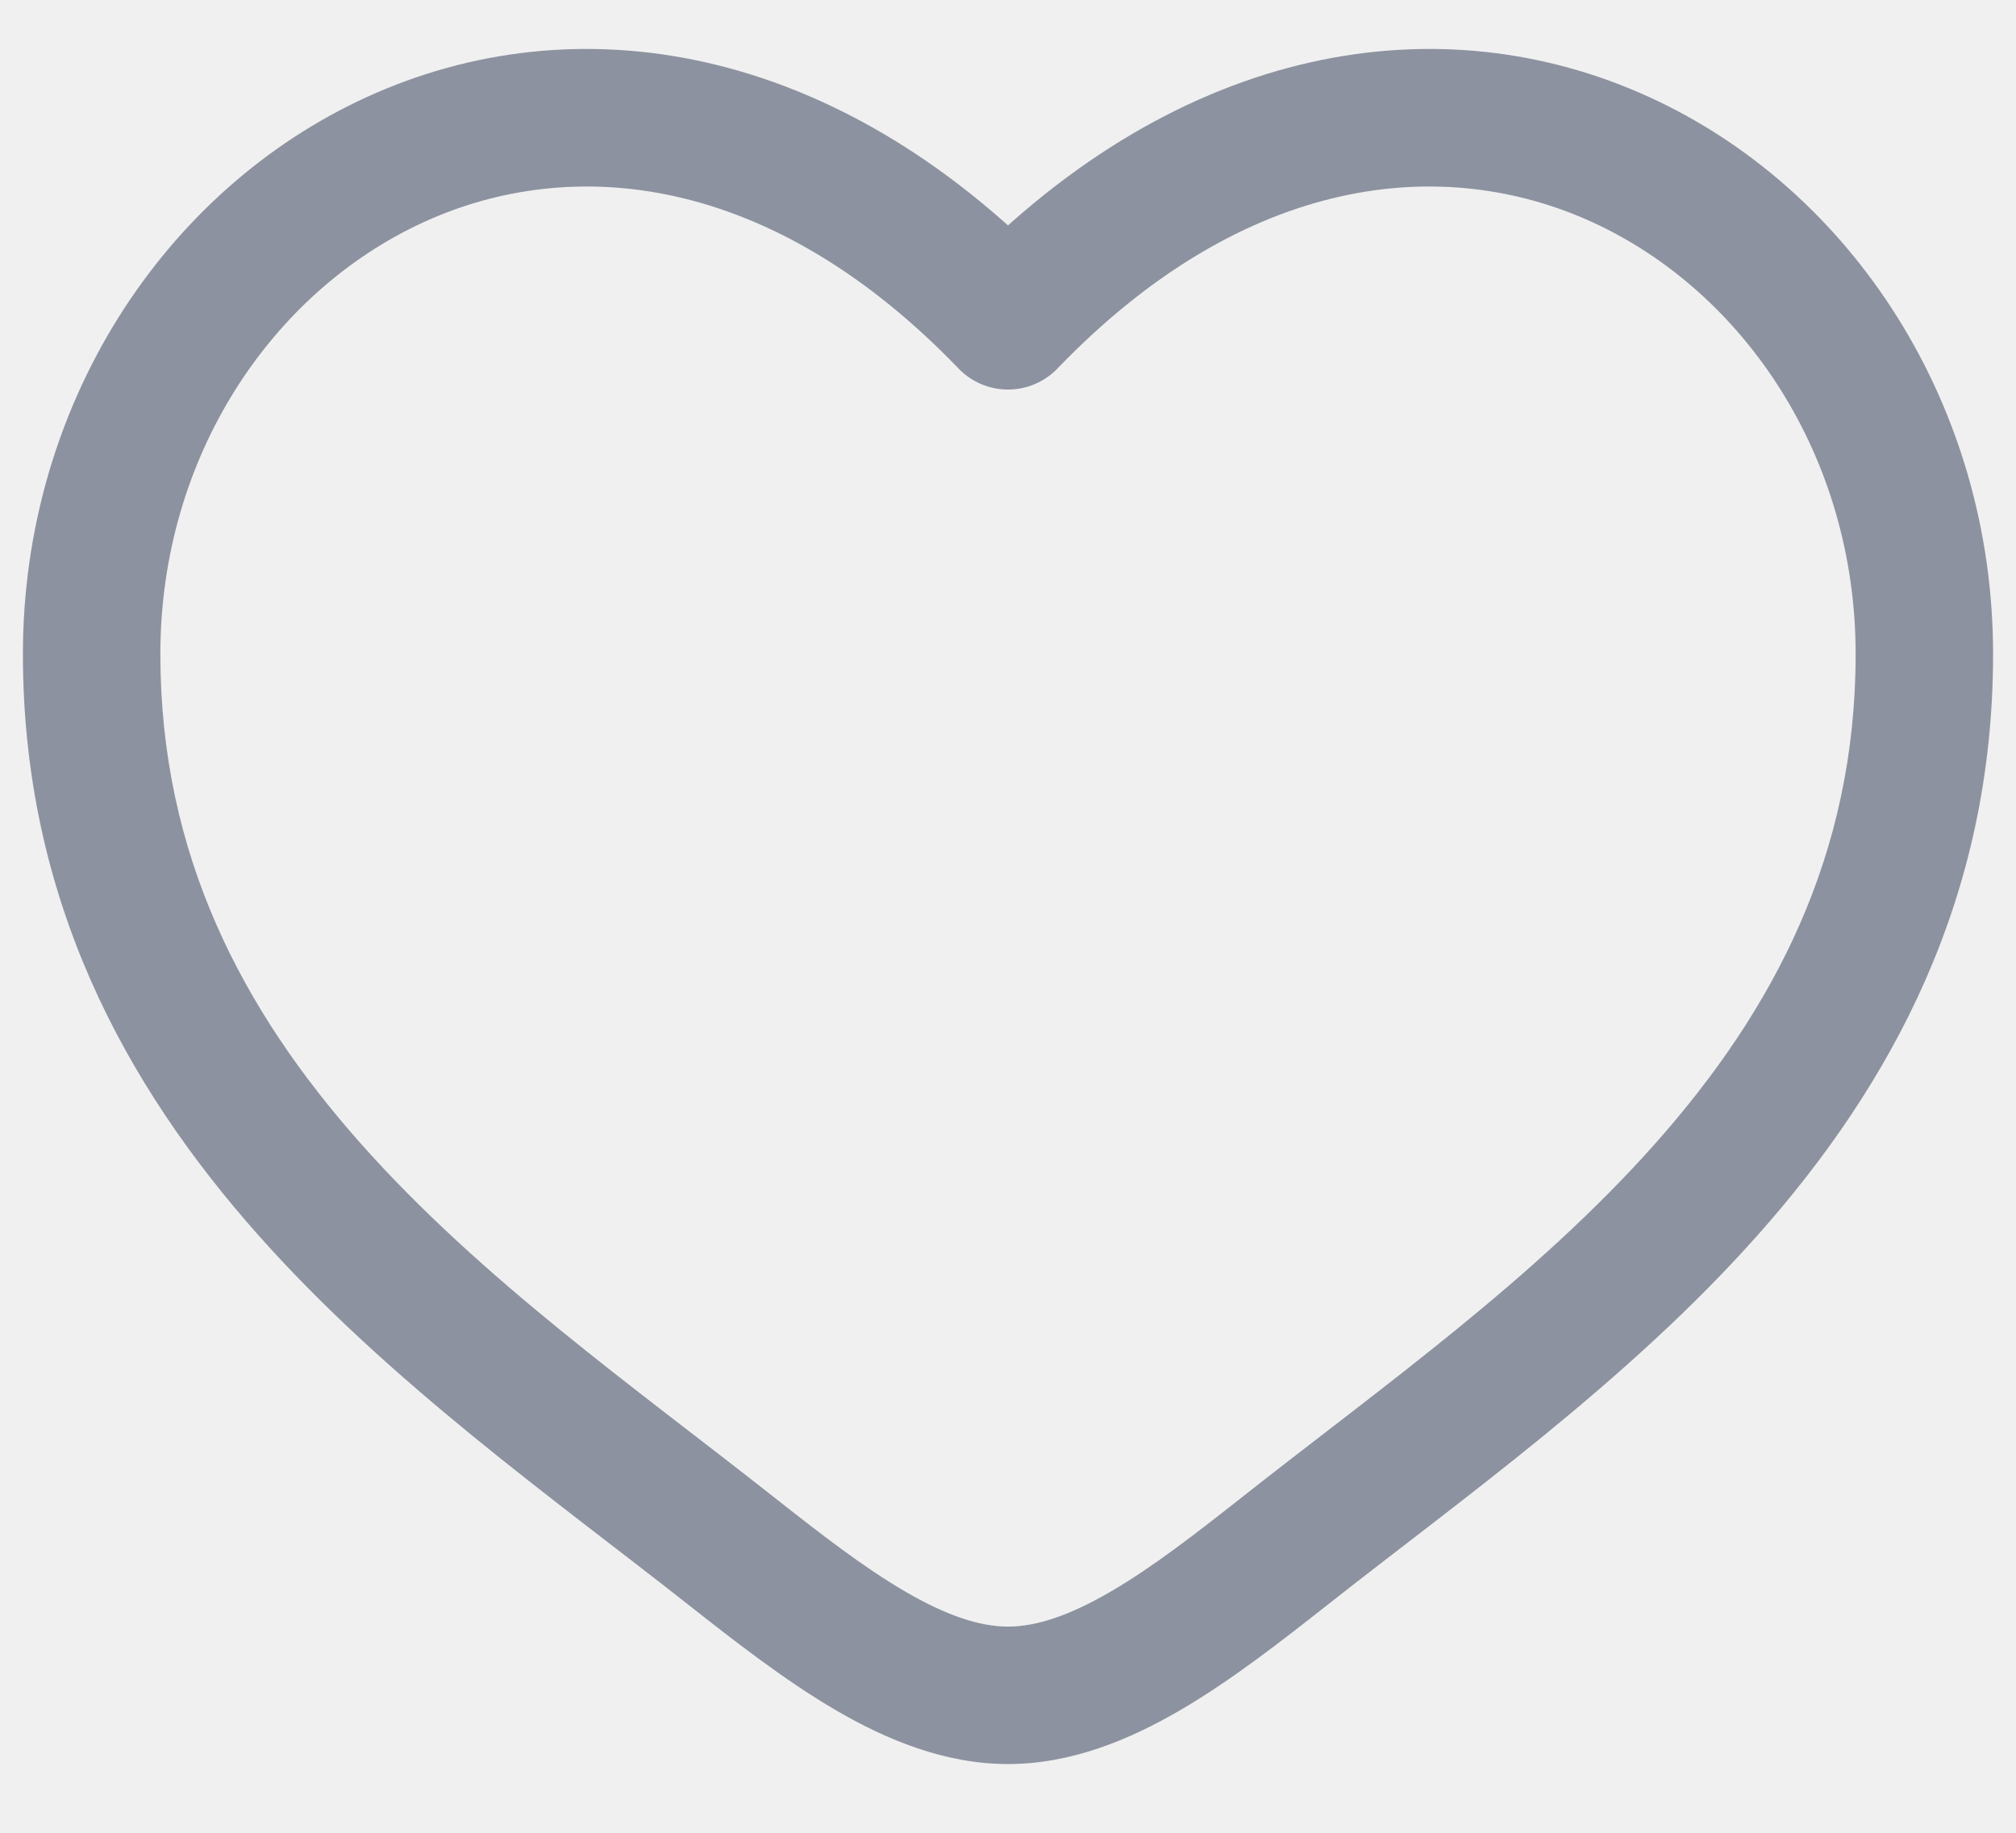
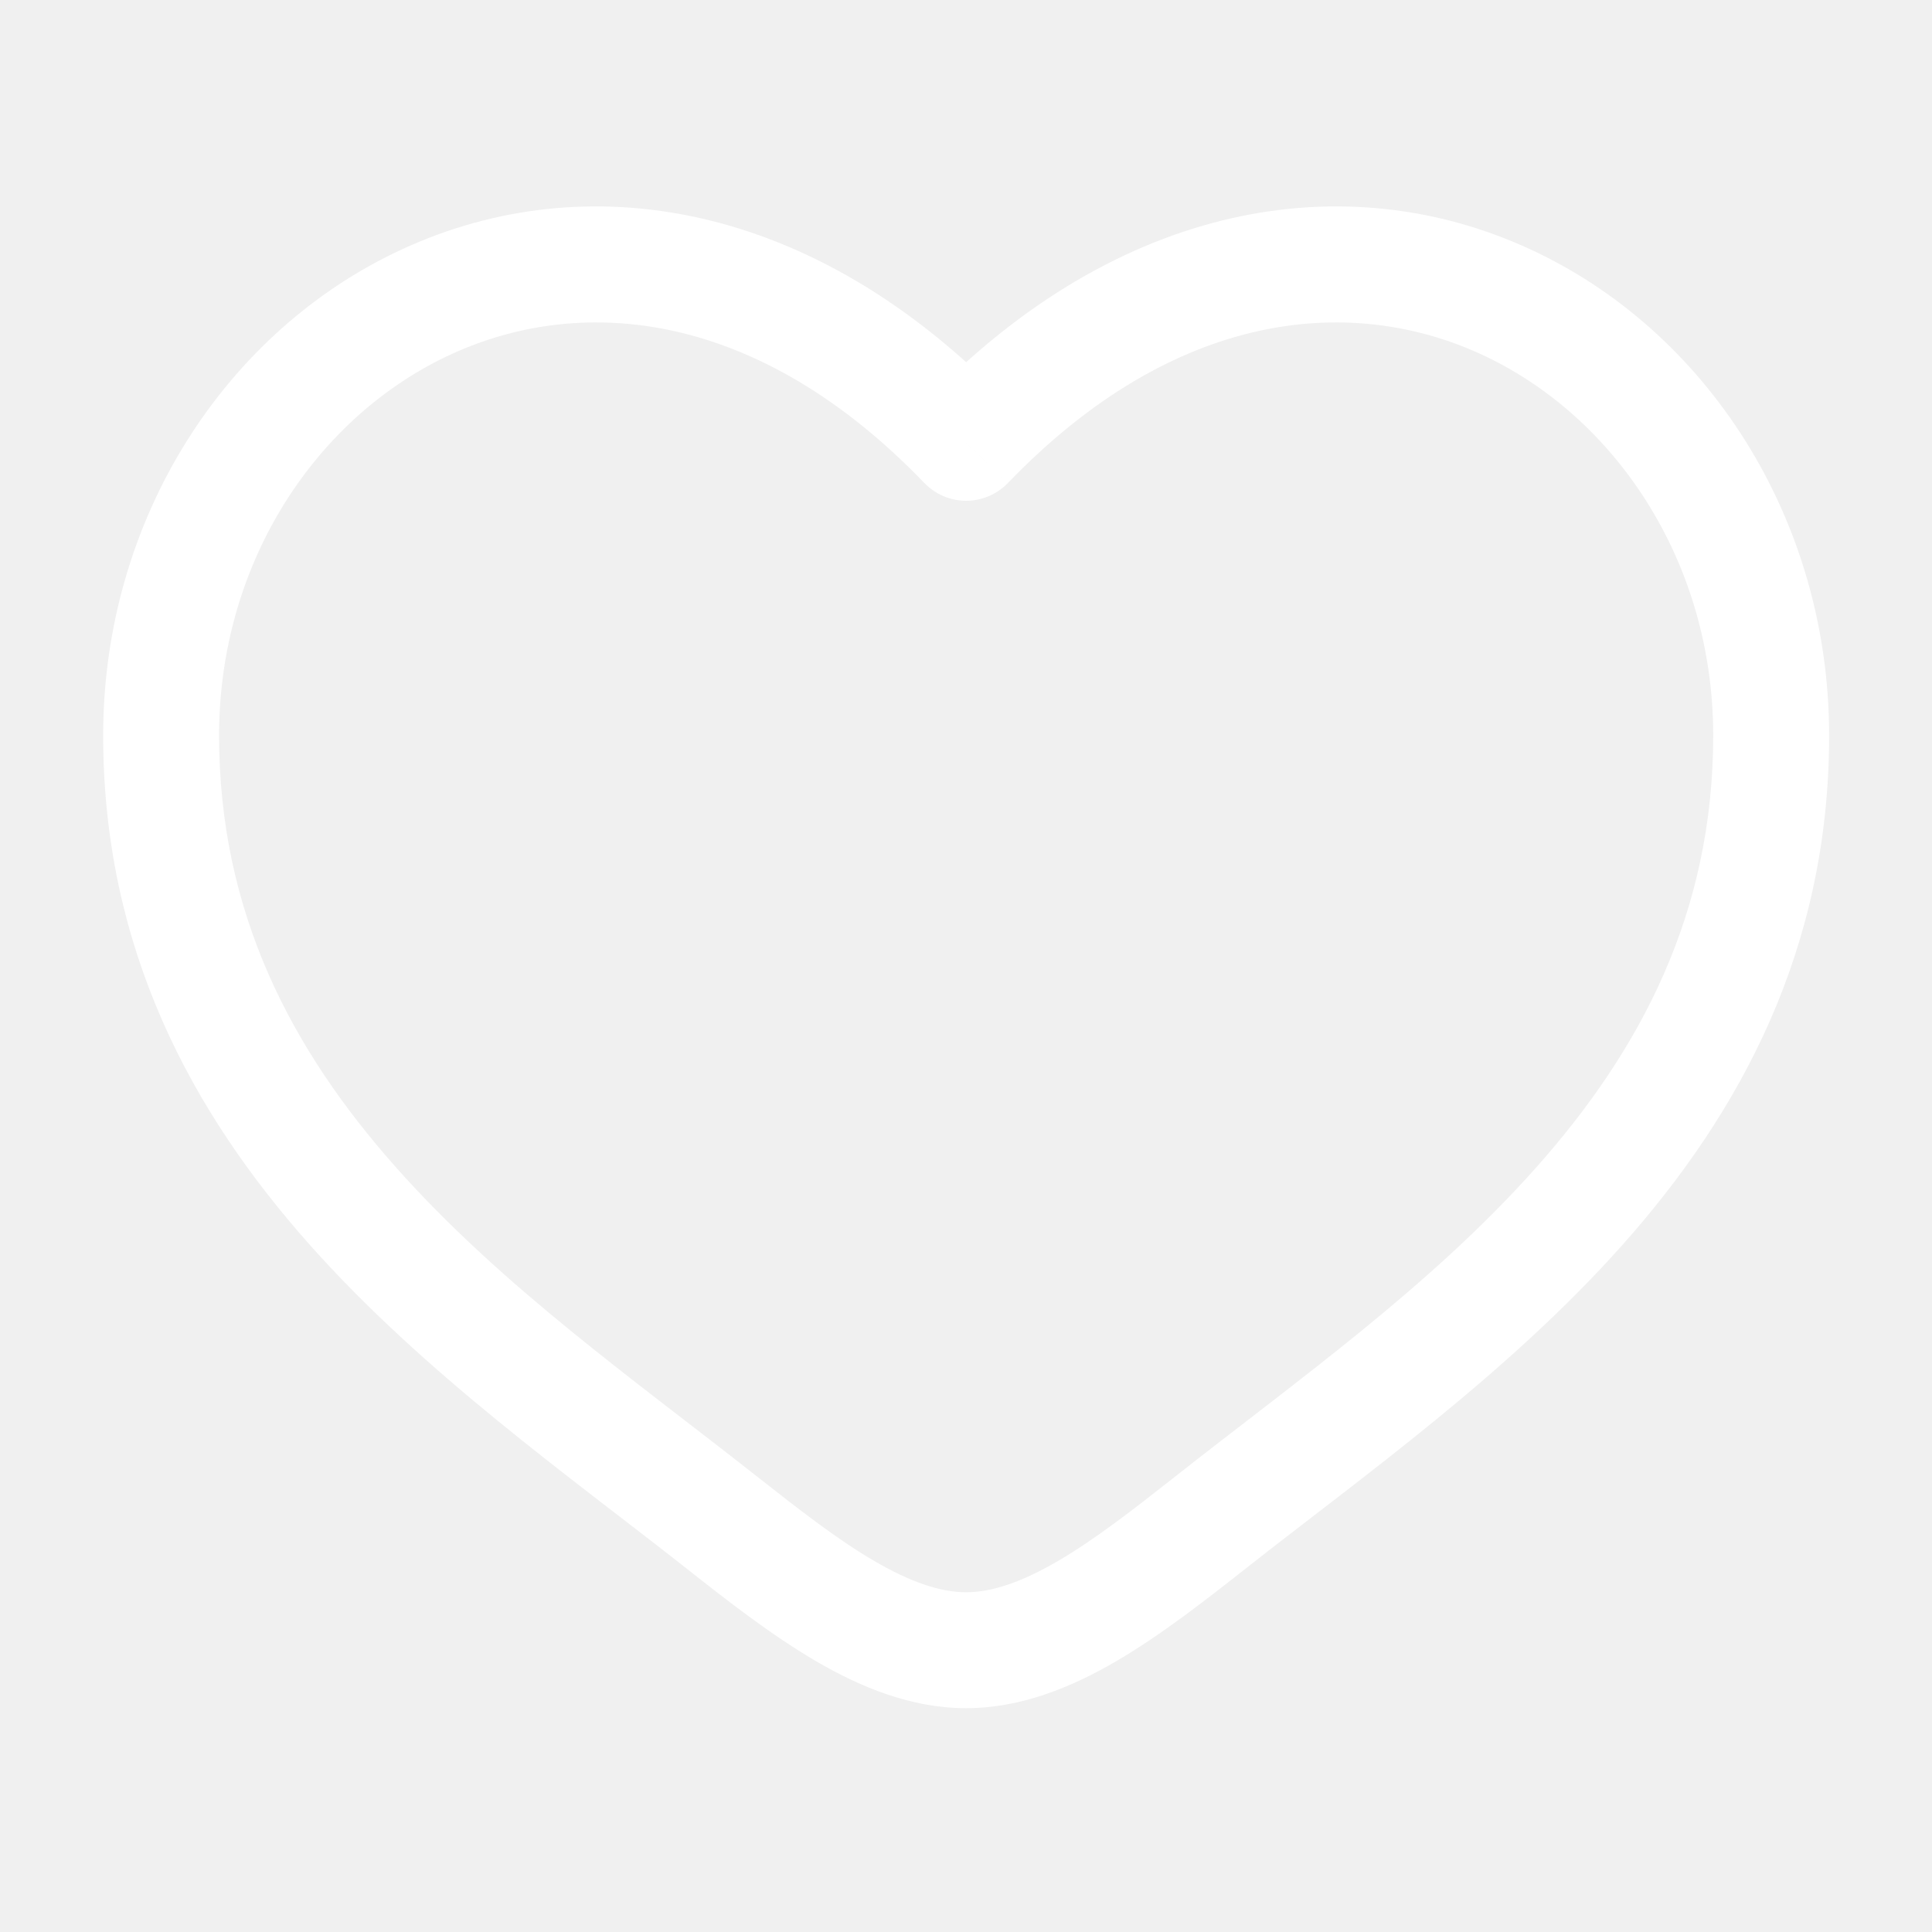
- <svg xmlns="http://www.w3.org/2000/svg" width="22" height="20" viewBox="0 0 22 20" fill="none">
-   <path d="M7.962 16.911L8.426 16.322L7.962 16.911ZM11 3.501L10.46 4.021C10.601 4.168 10.796 4.251 11 4.251C11.204 4.251 11.399 4.168 11.54 4.021L11 3.501ZM14.038 16.911L14.503 17.5L14.038 16.911ZM8.426 16.322C6.91 15.127 5.253 13.96 3.938 12.48C2.649 11.028 1.75 9.335 1.75 7.137H0.25C0.25 9.803 1.361 11.836 2.817 13.476C4.247 15.087 6.071 16.375 7.497 17.5L8.426 16.322ZM1.75 7.137C1.75 4.986 2.965 3.183 4.624 2.424C6.236 1.687 8.402 1.883 10.46 4.021L11.54 2.981C9.098 0.444 6.264 0.025 4.001 1.06C1.785 2.073 0.25 4.425 0.25 7.137H1.75ZM7.497 17.5C8.01 17.904 8.56 18.334 9.117 18.66C9.674 18.985 10.31 19.25 11 19.25V17.75C10.69 17.75 10.326 17.629 9.874 17.365C9.421 17.101 8.952 16.737 8.426 16.322L7.497 17.5ZM14.503 17.5C15.929 16.375 17.753 15.087 19.183 13.476C20.64 11.836 21.75 9.803 21.75 7.137H20.25C20.25 9.335 19.351 11.028 18.062 12.48C16.747 13.96 15.09 15.127 13.574 16.322L14.503 17.5ZM21.75 7.137C21.75 4.425 20.215 2.073 17.999 1.06C15.736 0.025 12.902 0.444 10.46 2.981L11.54 4.021C13.598 1.883 15.764 1.687 17.376 2.424C19.035 3.183 20.25 4.986 20.25 7.137H21.75ZM13.574 16.322C13.048 16.737 12.579 17.101 12.126 17.365C11.674 17.629 11.31 17.75 11 17.75V19.25C11.69 19.25 12.326 18.985 12.883 18.66C13.441 18.334 13.99 17.904 14.503 17.5L13.574 16.322Z" fill="#8D92A0" />
+ <svg xmlns="http://www.w3.org/2000/svg" width="20" height="20" viewBox="0 0 20 20" fill="none">
+   <path d="M7.469 15.759L7.841 15.288L7.469 15.759ZM10.001 4.584L9.569 5C9.682 5.117 9.838 5.184 10.001 5.184C10.164 5.184 10.32 5.117 10.434 5L10.001 4.584ZM12.533 15.759L12.905 16.23L12.533 15.759ZM7.841 15.288C6.579 14.293 5.195 13.319 4.098 12.083C3.021 10.87 2.268 9.453 2.268 7.614H1.068C1.068 9.828 1.99 11.517 3.201 12.88C4.391 14.22 5.908 15.292 7.098 16.23L7.841 15.288ZM2.268 7.614C2.268 5.812 3.286 4.3 4.678 3.664C6.032 3.045 7.848 3.211 9.569 5L10.434 4.168C8.405 2.06 6.054 1.715 4.179 2.573C2.342 3.412 1.068 5.363 1.068 7.614H2.268ZM7.098 16.23C7.525 16.567 7.982 16.924 8.445 17.195C8.907 17.465 9.432 17.683 10.001 17.683V16.483C9.737 16.483 9.429 16.38 9.05 16.159C8.671 15.938 8.279 15.633 7.841 15.288L7.098 16.23ZM12.905 16.23C14.095 15.292 15.612 14.22 16.802 12.88C18.013 11.517 18.935 9.828 18.935 7.614H17.735C17.735 9.453 16.982 10.87 15.905 12.083C14.807 13.319 13.423 14.293 12.162 15.288L12.905 16.23ZM18.935 7.614C18.935 5.363 17.661 3.412 15.824 2.573C13.948 1.715 11.598 2.06 9.569 4.168L10.434 5C12.155 3.211 13.971 3.045 15.325 3.664C16.716 4.3 17.735 5.812 17.735 7.614H18.935ZM12.162 15.288C11.724 15.633 11.331 15.938 10.953 16.159C10.574 16.38 10.266 16.483 10.001 16.483V17.683C10.57 17.683 11.095 17.465 11.558 17.195C12.021 16.924 12.477 16.567 12.905 16.23L12.162 15.288Z" fill="white" />
</svg>
